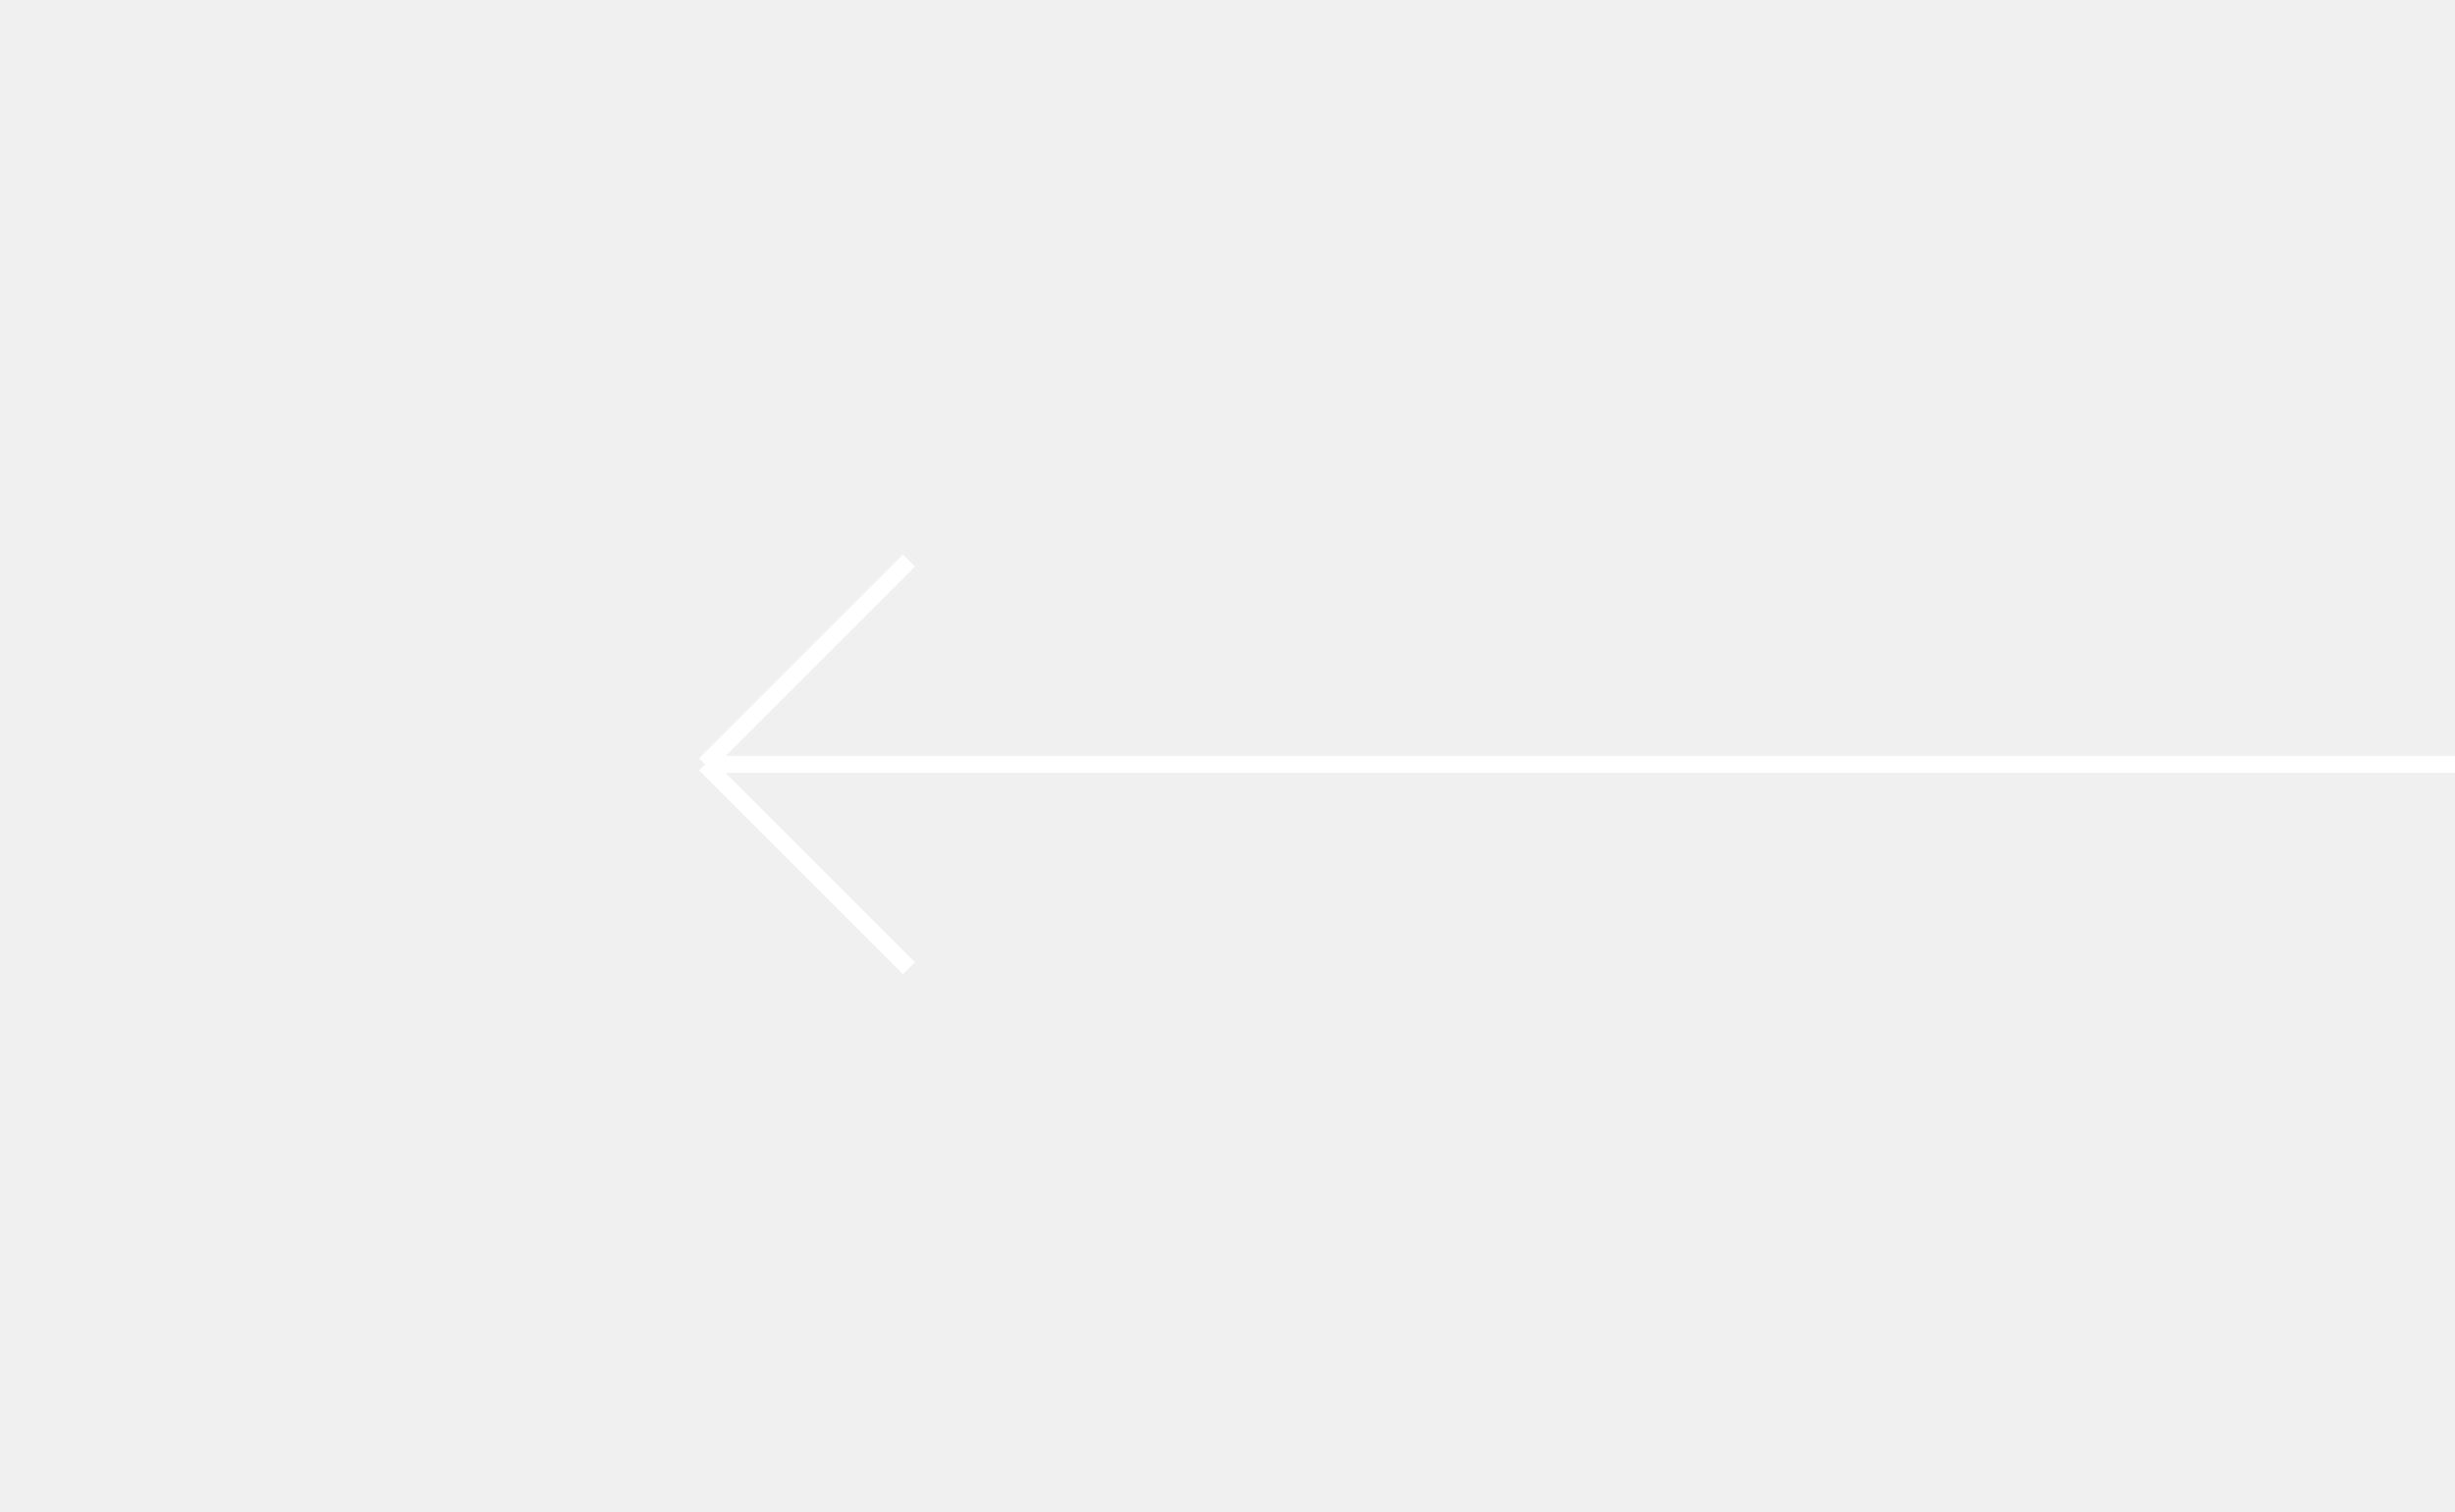
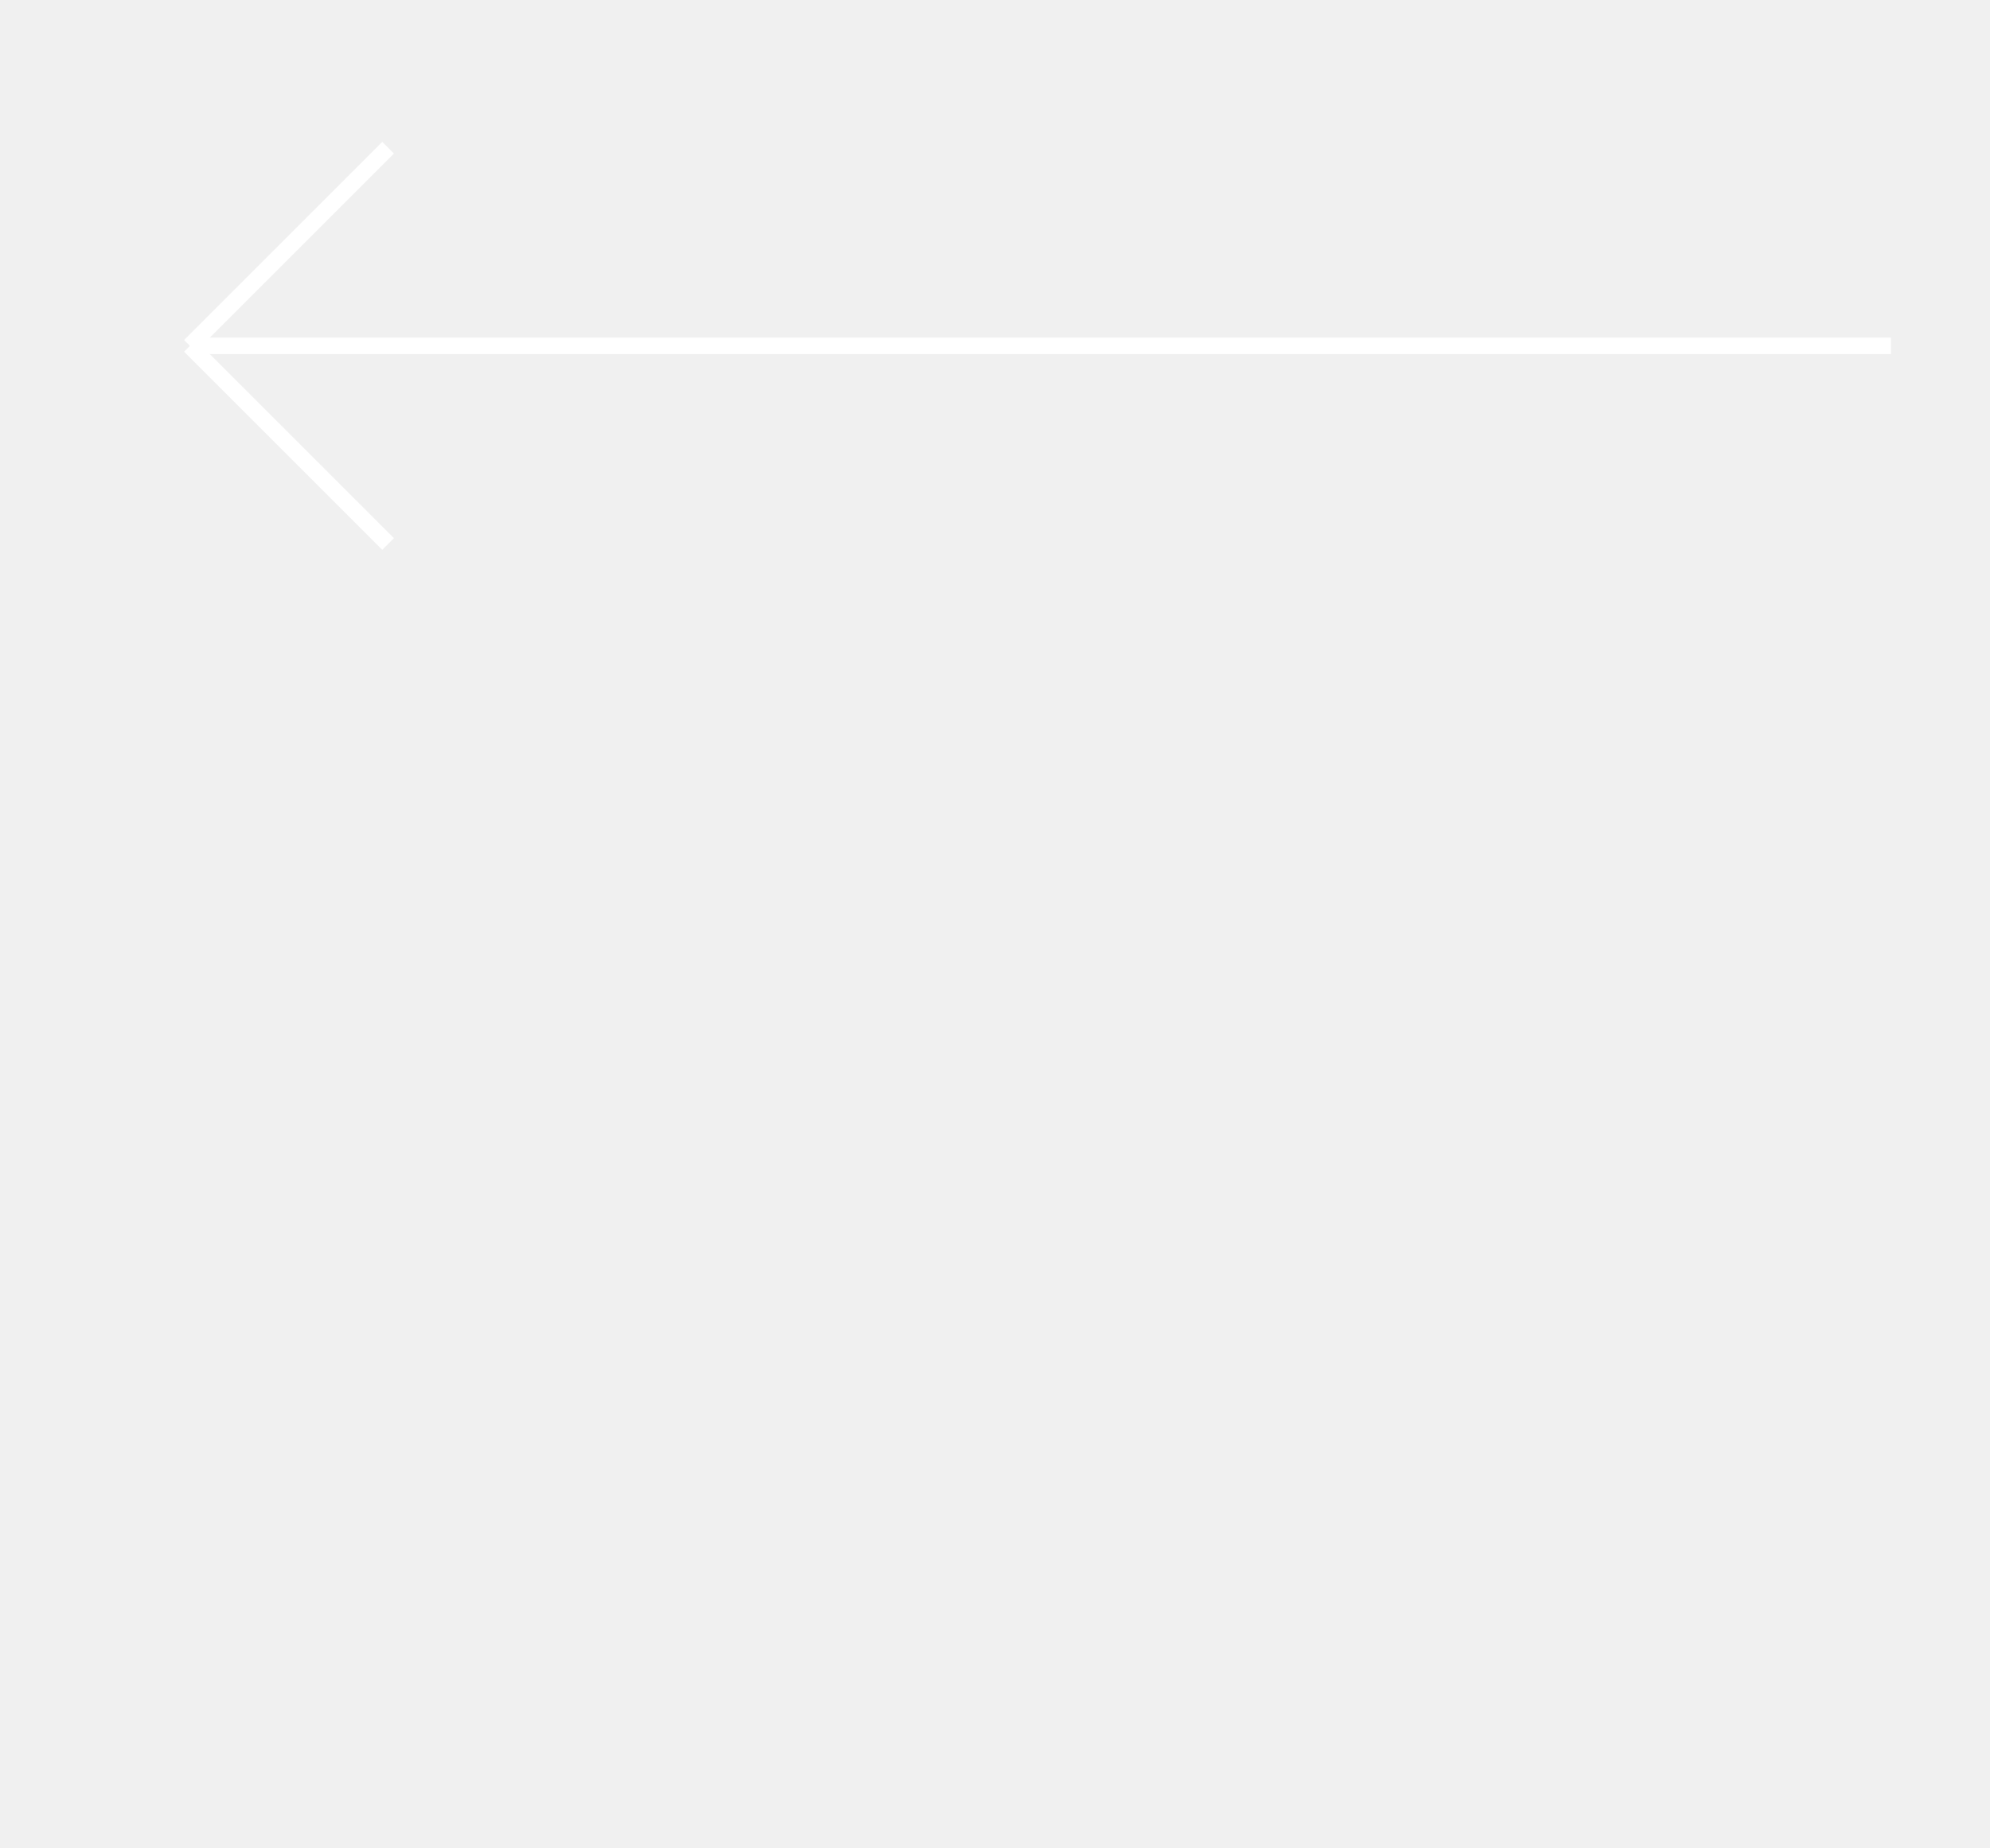
- <svg xmlns="http://www.w3.org/2000/svg" width="" height="35" viewBox="0 0 144.5 89">
+ <svg xmlns="http://www.w3.org/2000/svg" width="70" height="65" viewBox="30 30 120.5 100">
  <g id="Arrow_Left" data-name="Arrow Left" transform="translate(-68 -664)">
    <rect id="Rectangle_17" data-name="Rectangle 17" width="94" height="89" transform="translate(68 664)" fill="#fff" opacity="0" />
    <g id="Group_4" data-name="Group 4" transform="translate(61 577.5)">
      <line id="Line_3" data-name="Line 3" x2="103" transform="translate(48.5 131.5)" fill="none" stroke="#fff" stroke-width="1" />
      <line id="Line_4" data-name="Line 4" x1="12" y2="12" transform="translate(48.5 119.5)" fill="none" stroke="#fff" stroke-width="1" />
      <line id="Line_5" data-name="Line 5" x1="12" y1="12" transform="translate(48.5 131.5)" fill="none" stroke="#fff" stroke-width="1" />
    </g>
  </g>
</svg>
